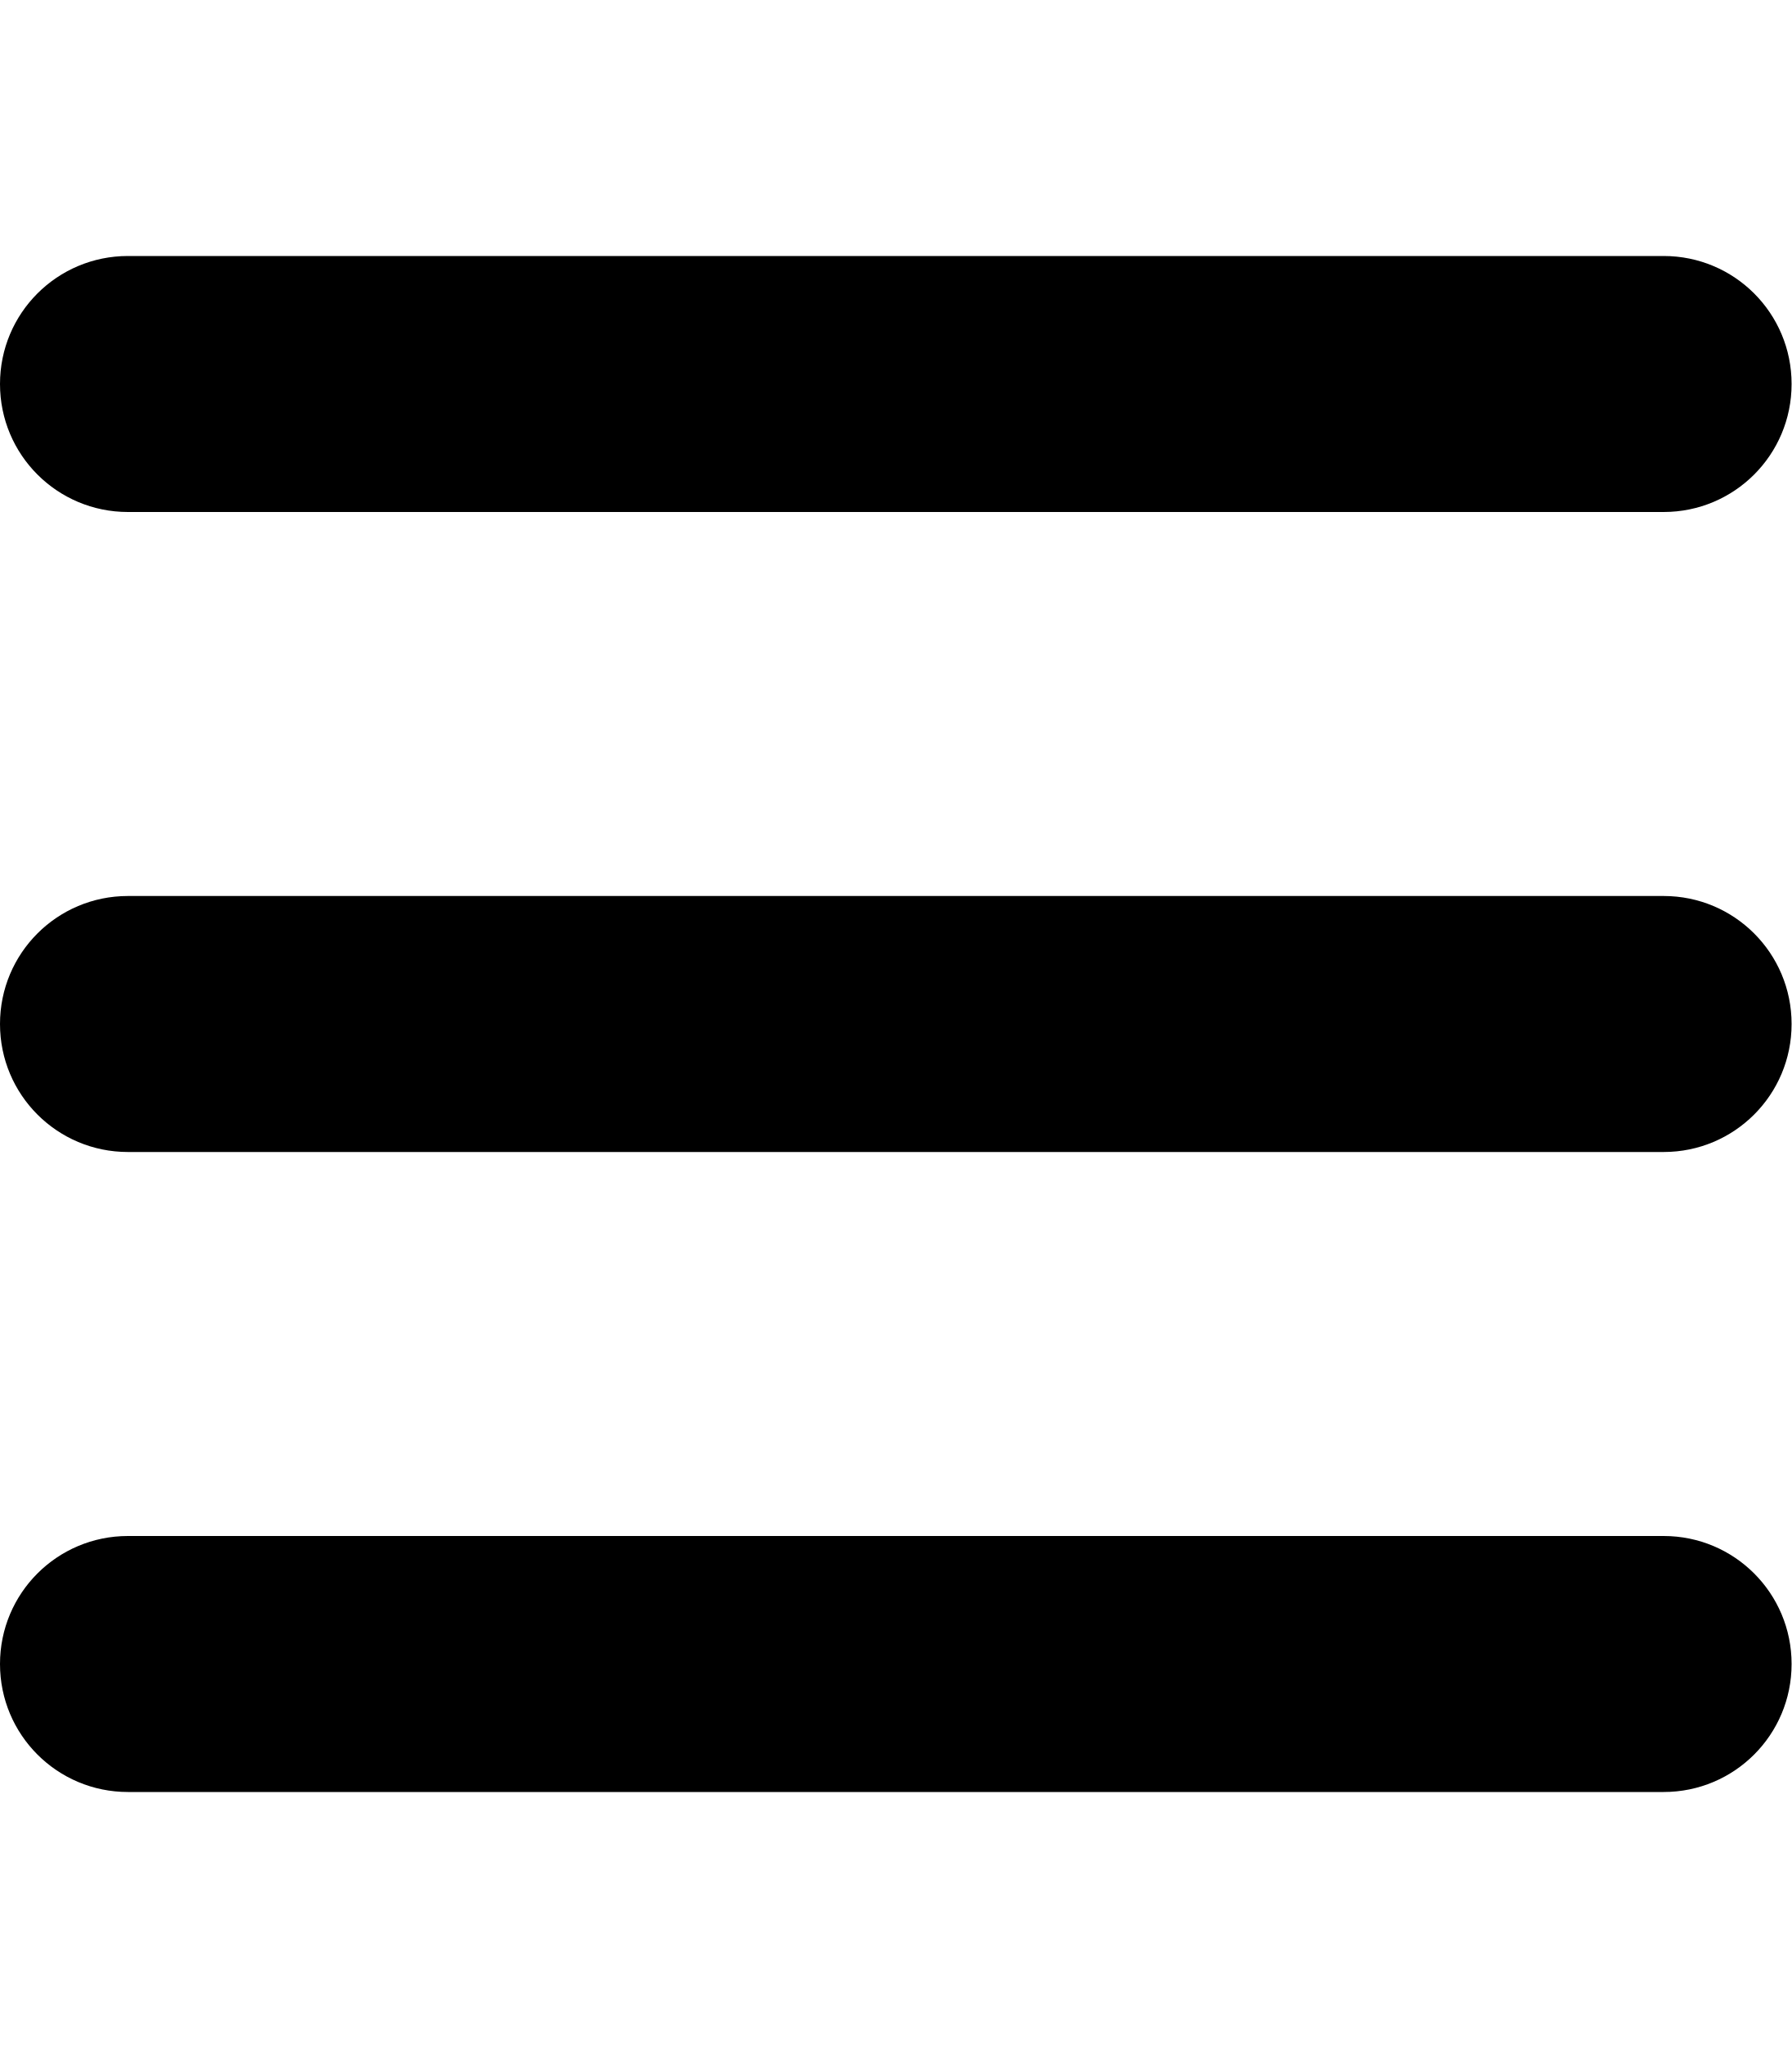
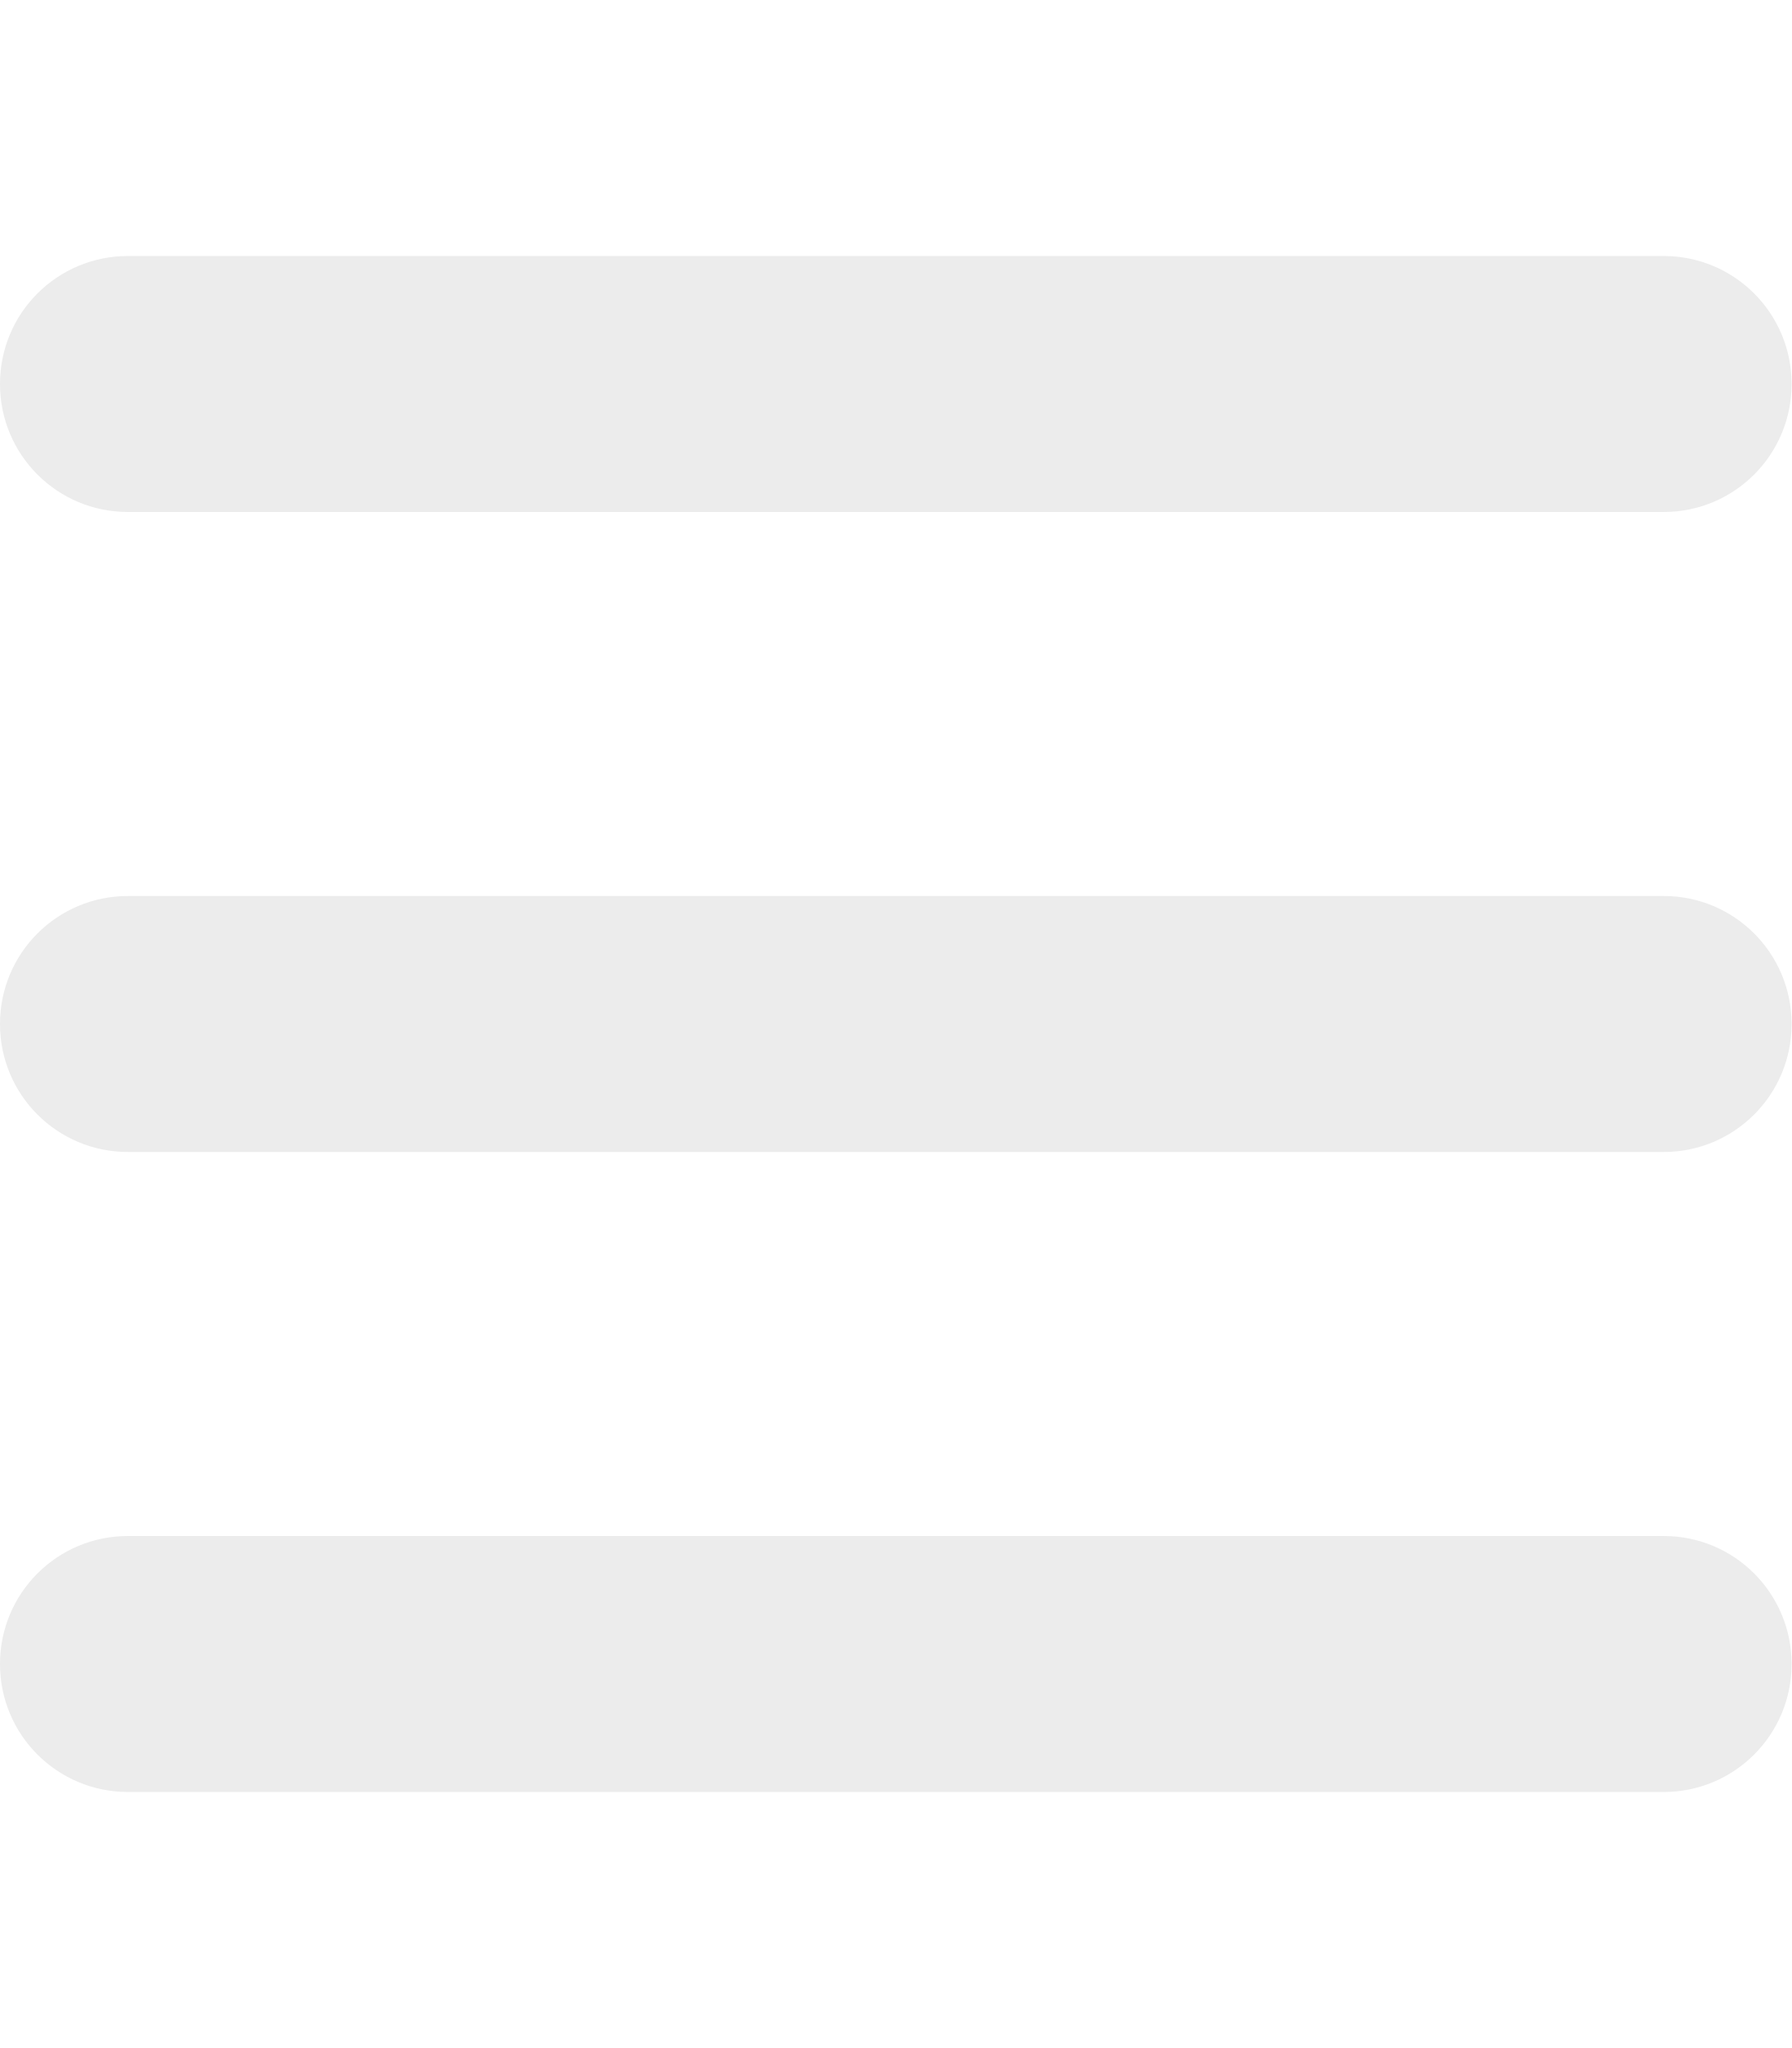
<svg xmlns="http://www.w3.org/2000/svg" viewBox="0 0 448 512">
-   <path d="M0 96C0 78.3 14.3 64 32 64H416c17.7 0 32 14.3 32 32s-14.3 32-32 32H32C14.3 128 0 113.7 0 96zM0 256c0-17.7 14.3-32 32-32H416c17.7 0 32 14.3 32 32s-14.3 32-32 32H32c-17.7 0-32-14.3-32-32zM448 416c0 17.7-14.3 32-32 32H32c-17.7 0-32-14.3-32-32s14.3-32 32-32H416c17.7 0 32 14.3 32 32z" />
+   <path fill="#ececec" d="M0 96C0 78.3 14.3 64 32 64H416c17.7 0 32 14.3 32 32s-14.3 32-32 32H32C14.3 128 0 113.7 0 96zM0 256c0-17.7 14.3-32 32-32H416c17.7 0 32 14.3 32 32s-14.3 32-32 32H32c-17.7 0-32-14.3-32-32zM448 416c0 17.7-14.3 32-32 32H32c-17.7 0-32-14.3-32-32s14.3-32 32-32H416c17.7 0 32 14.3 32 32z" />
</svg>
